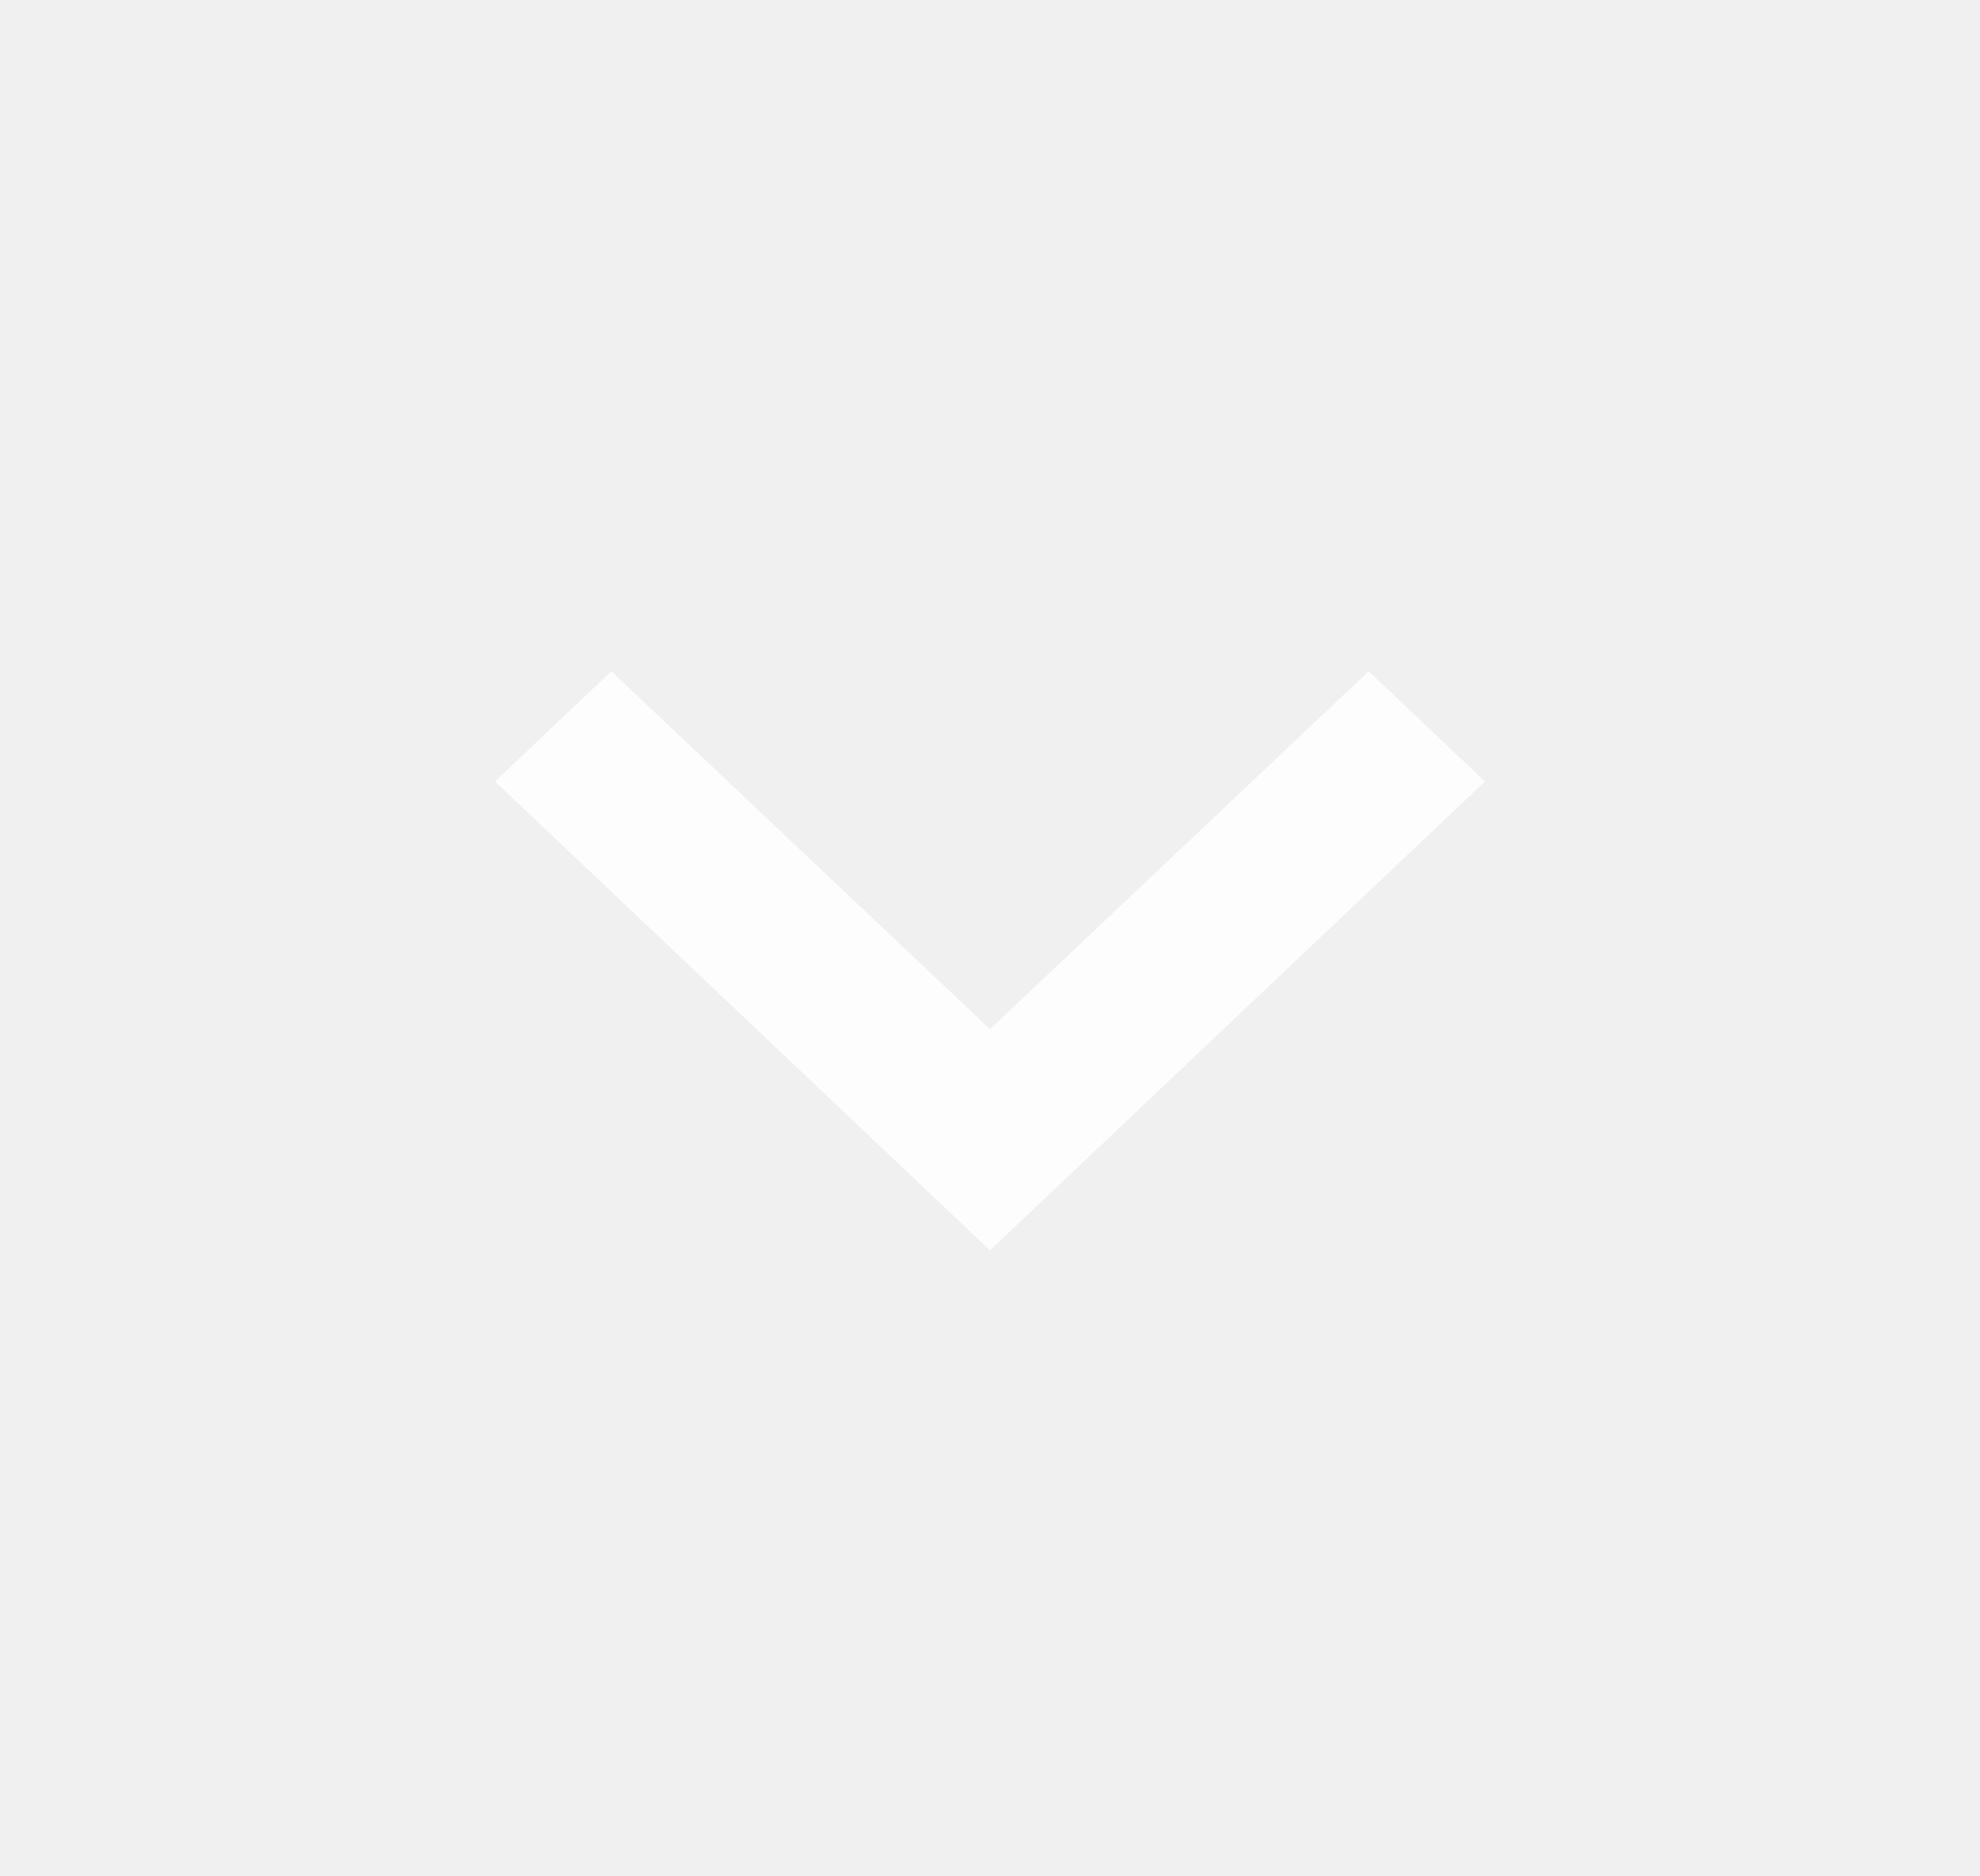
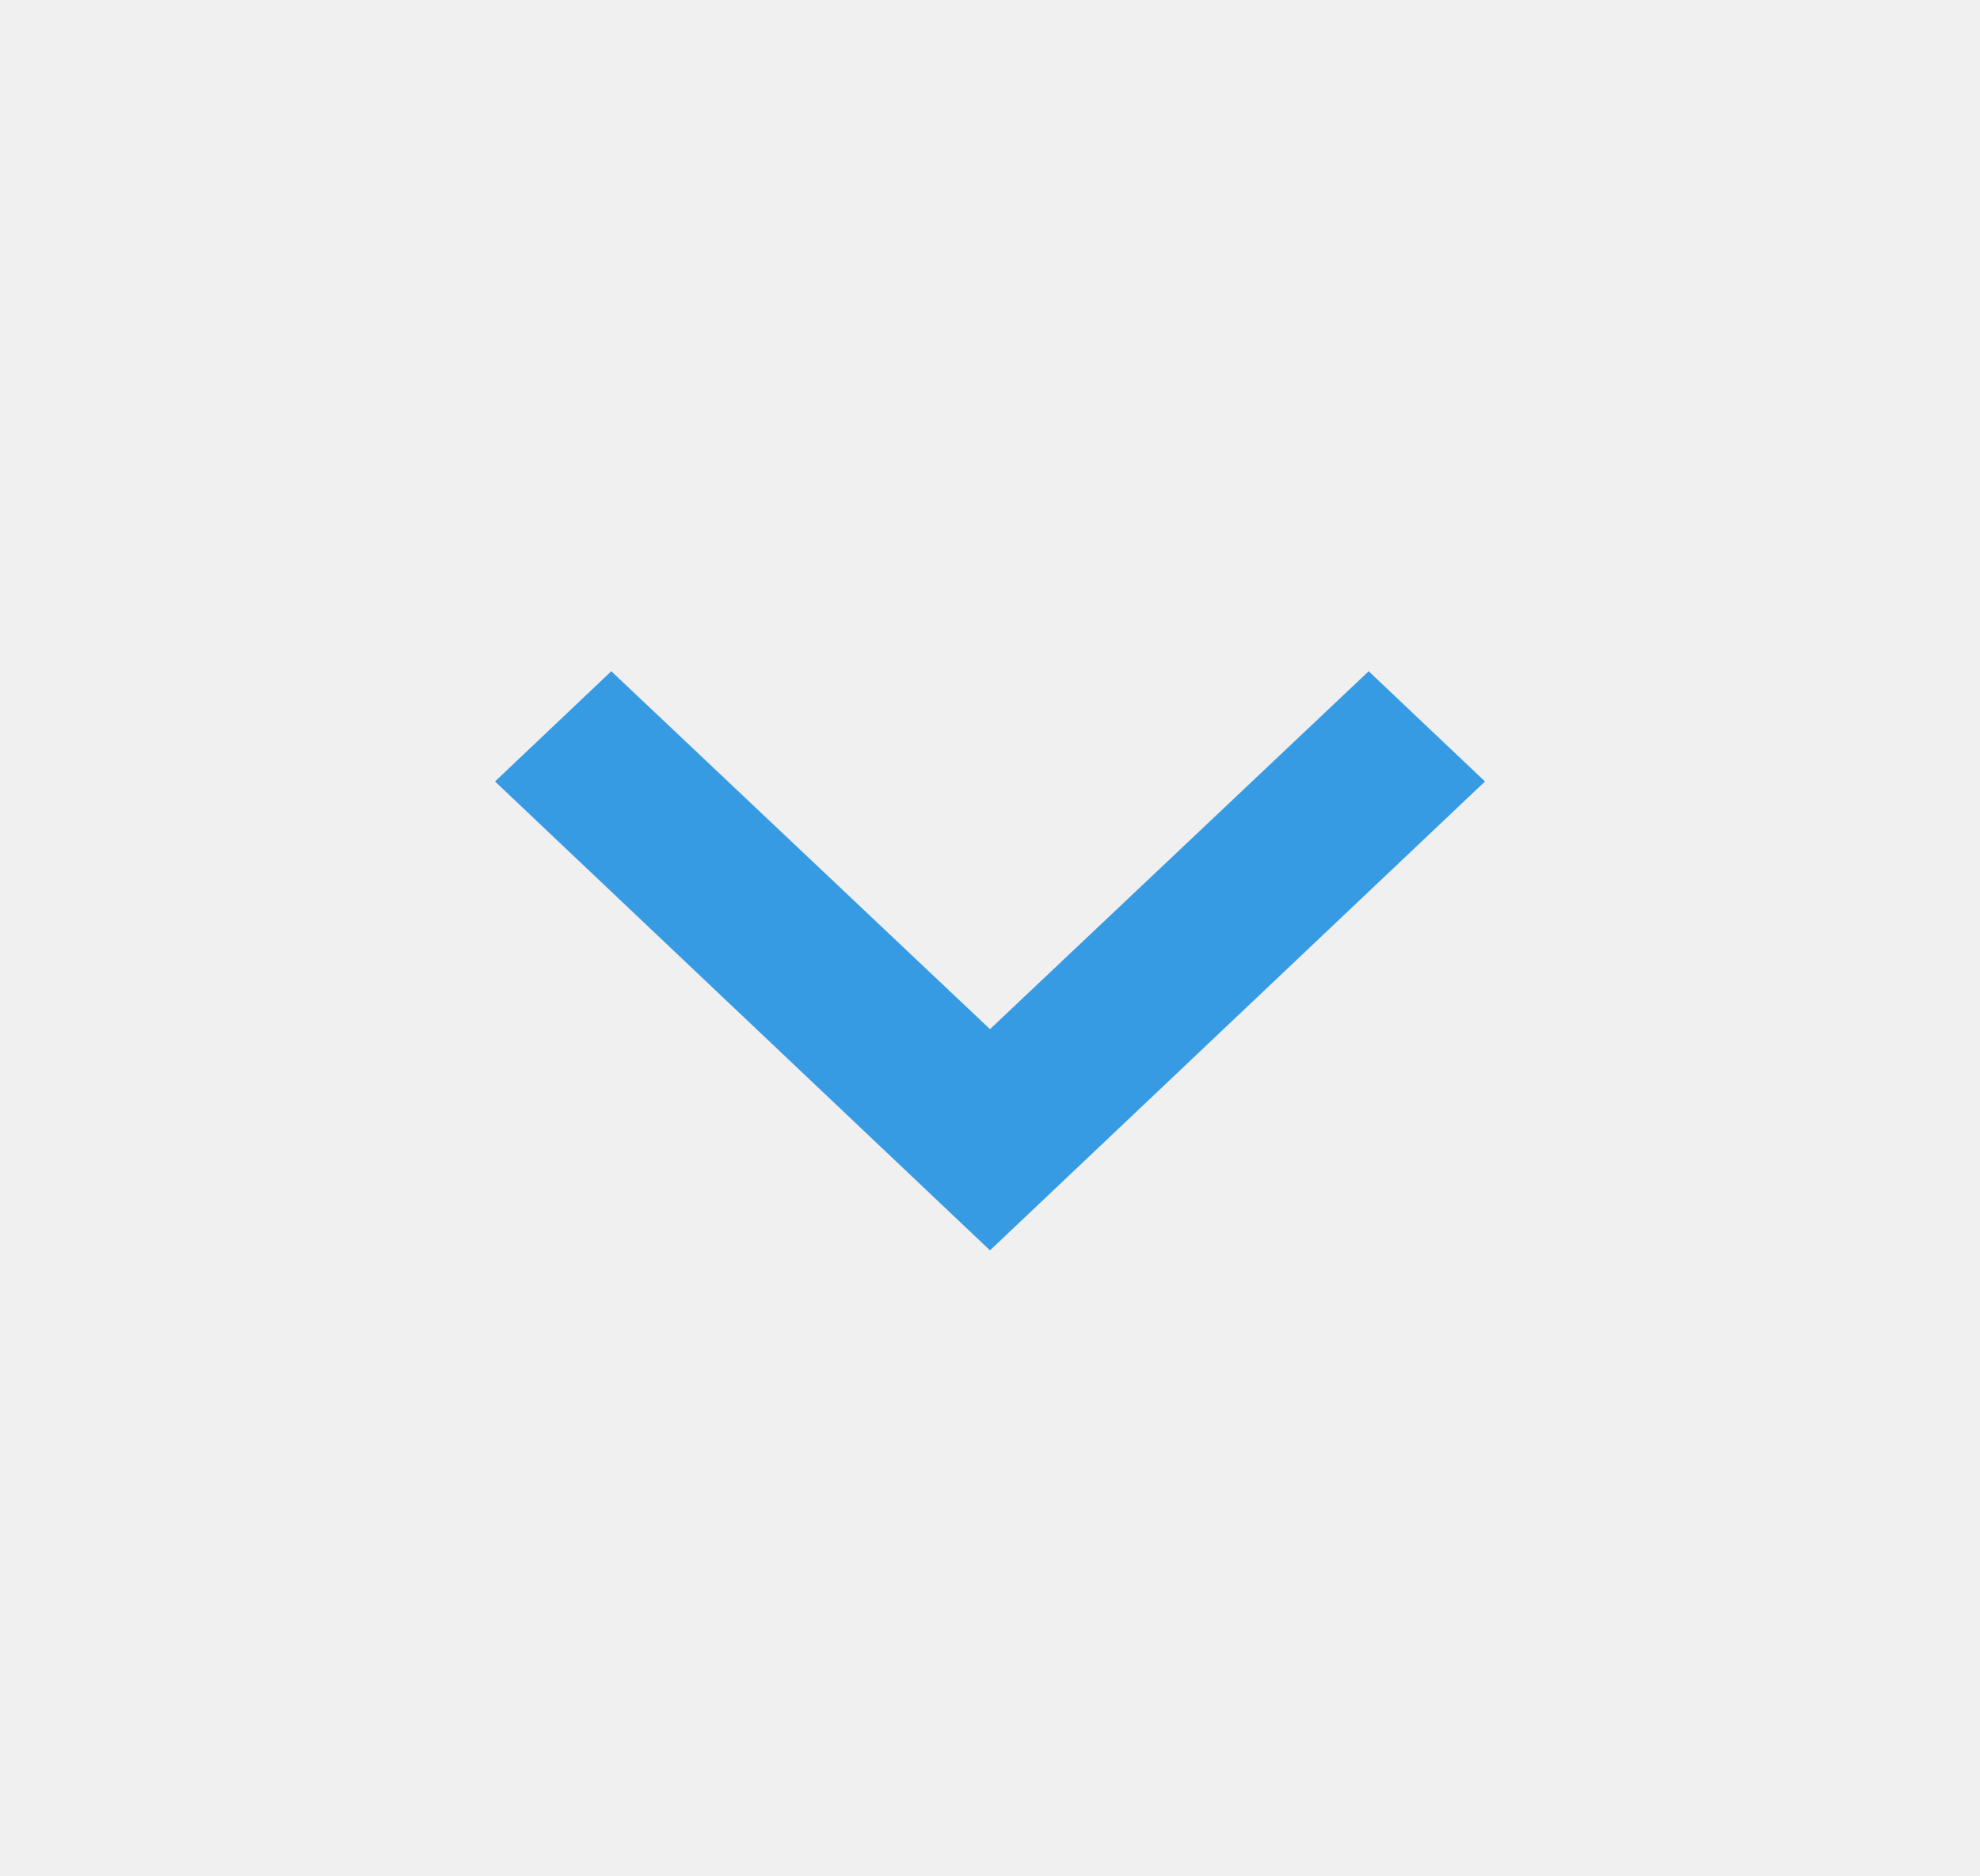
<svg xmlns="http://www.w3.org/2000/svg" width="19" height="18" viewBox="0 0 19 18" fill="none">
-   <path d="M13.134 6.442L9.5 9.877L5.866 6.442L4.75 7.5L9.5 12L14.25 7.5L13.134 6.442Z" fill="white" fill-opacity="0.87" />
+   <path d="M13.134 6.442L9.5 9.877L5.866 6.442L4.75 7.5L9.5 12L14.25 7.5L13.134 6.442Z" fill="#379BE4" />
</svg>
